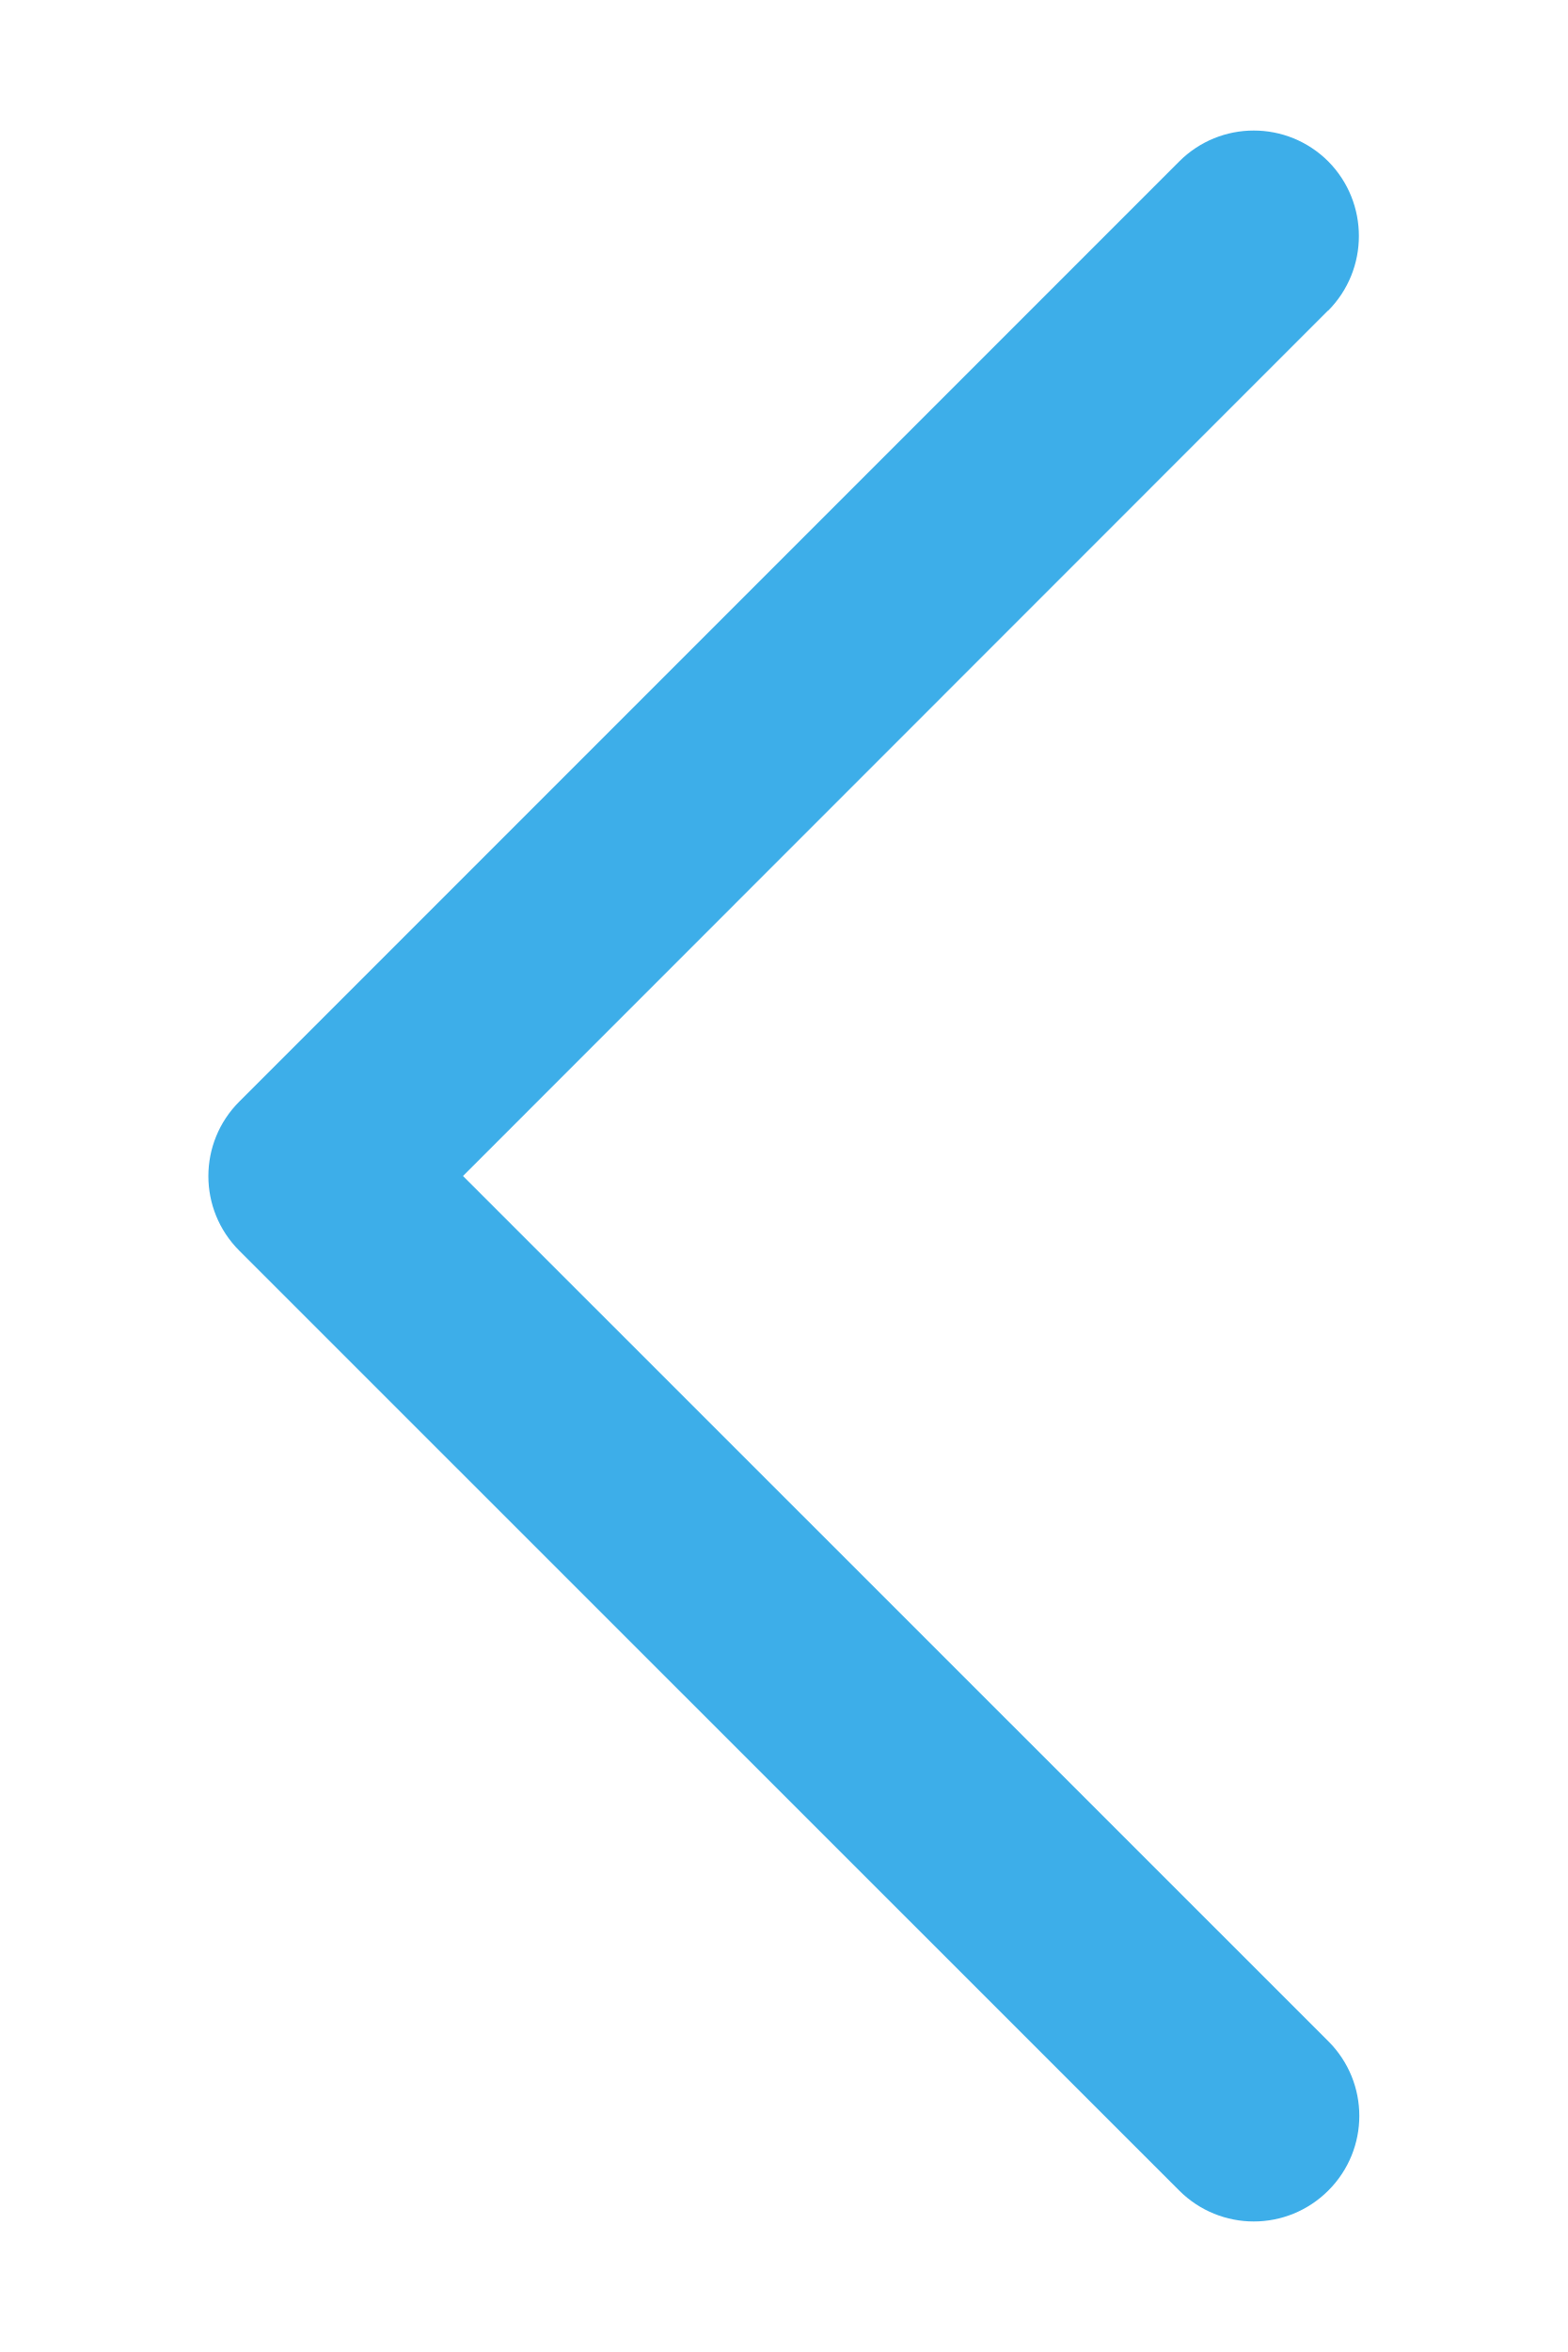
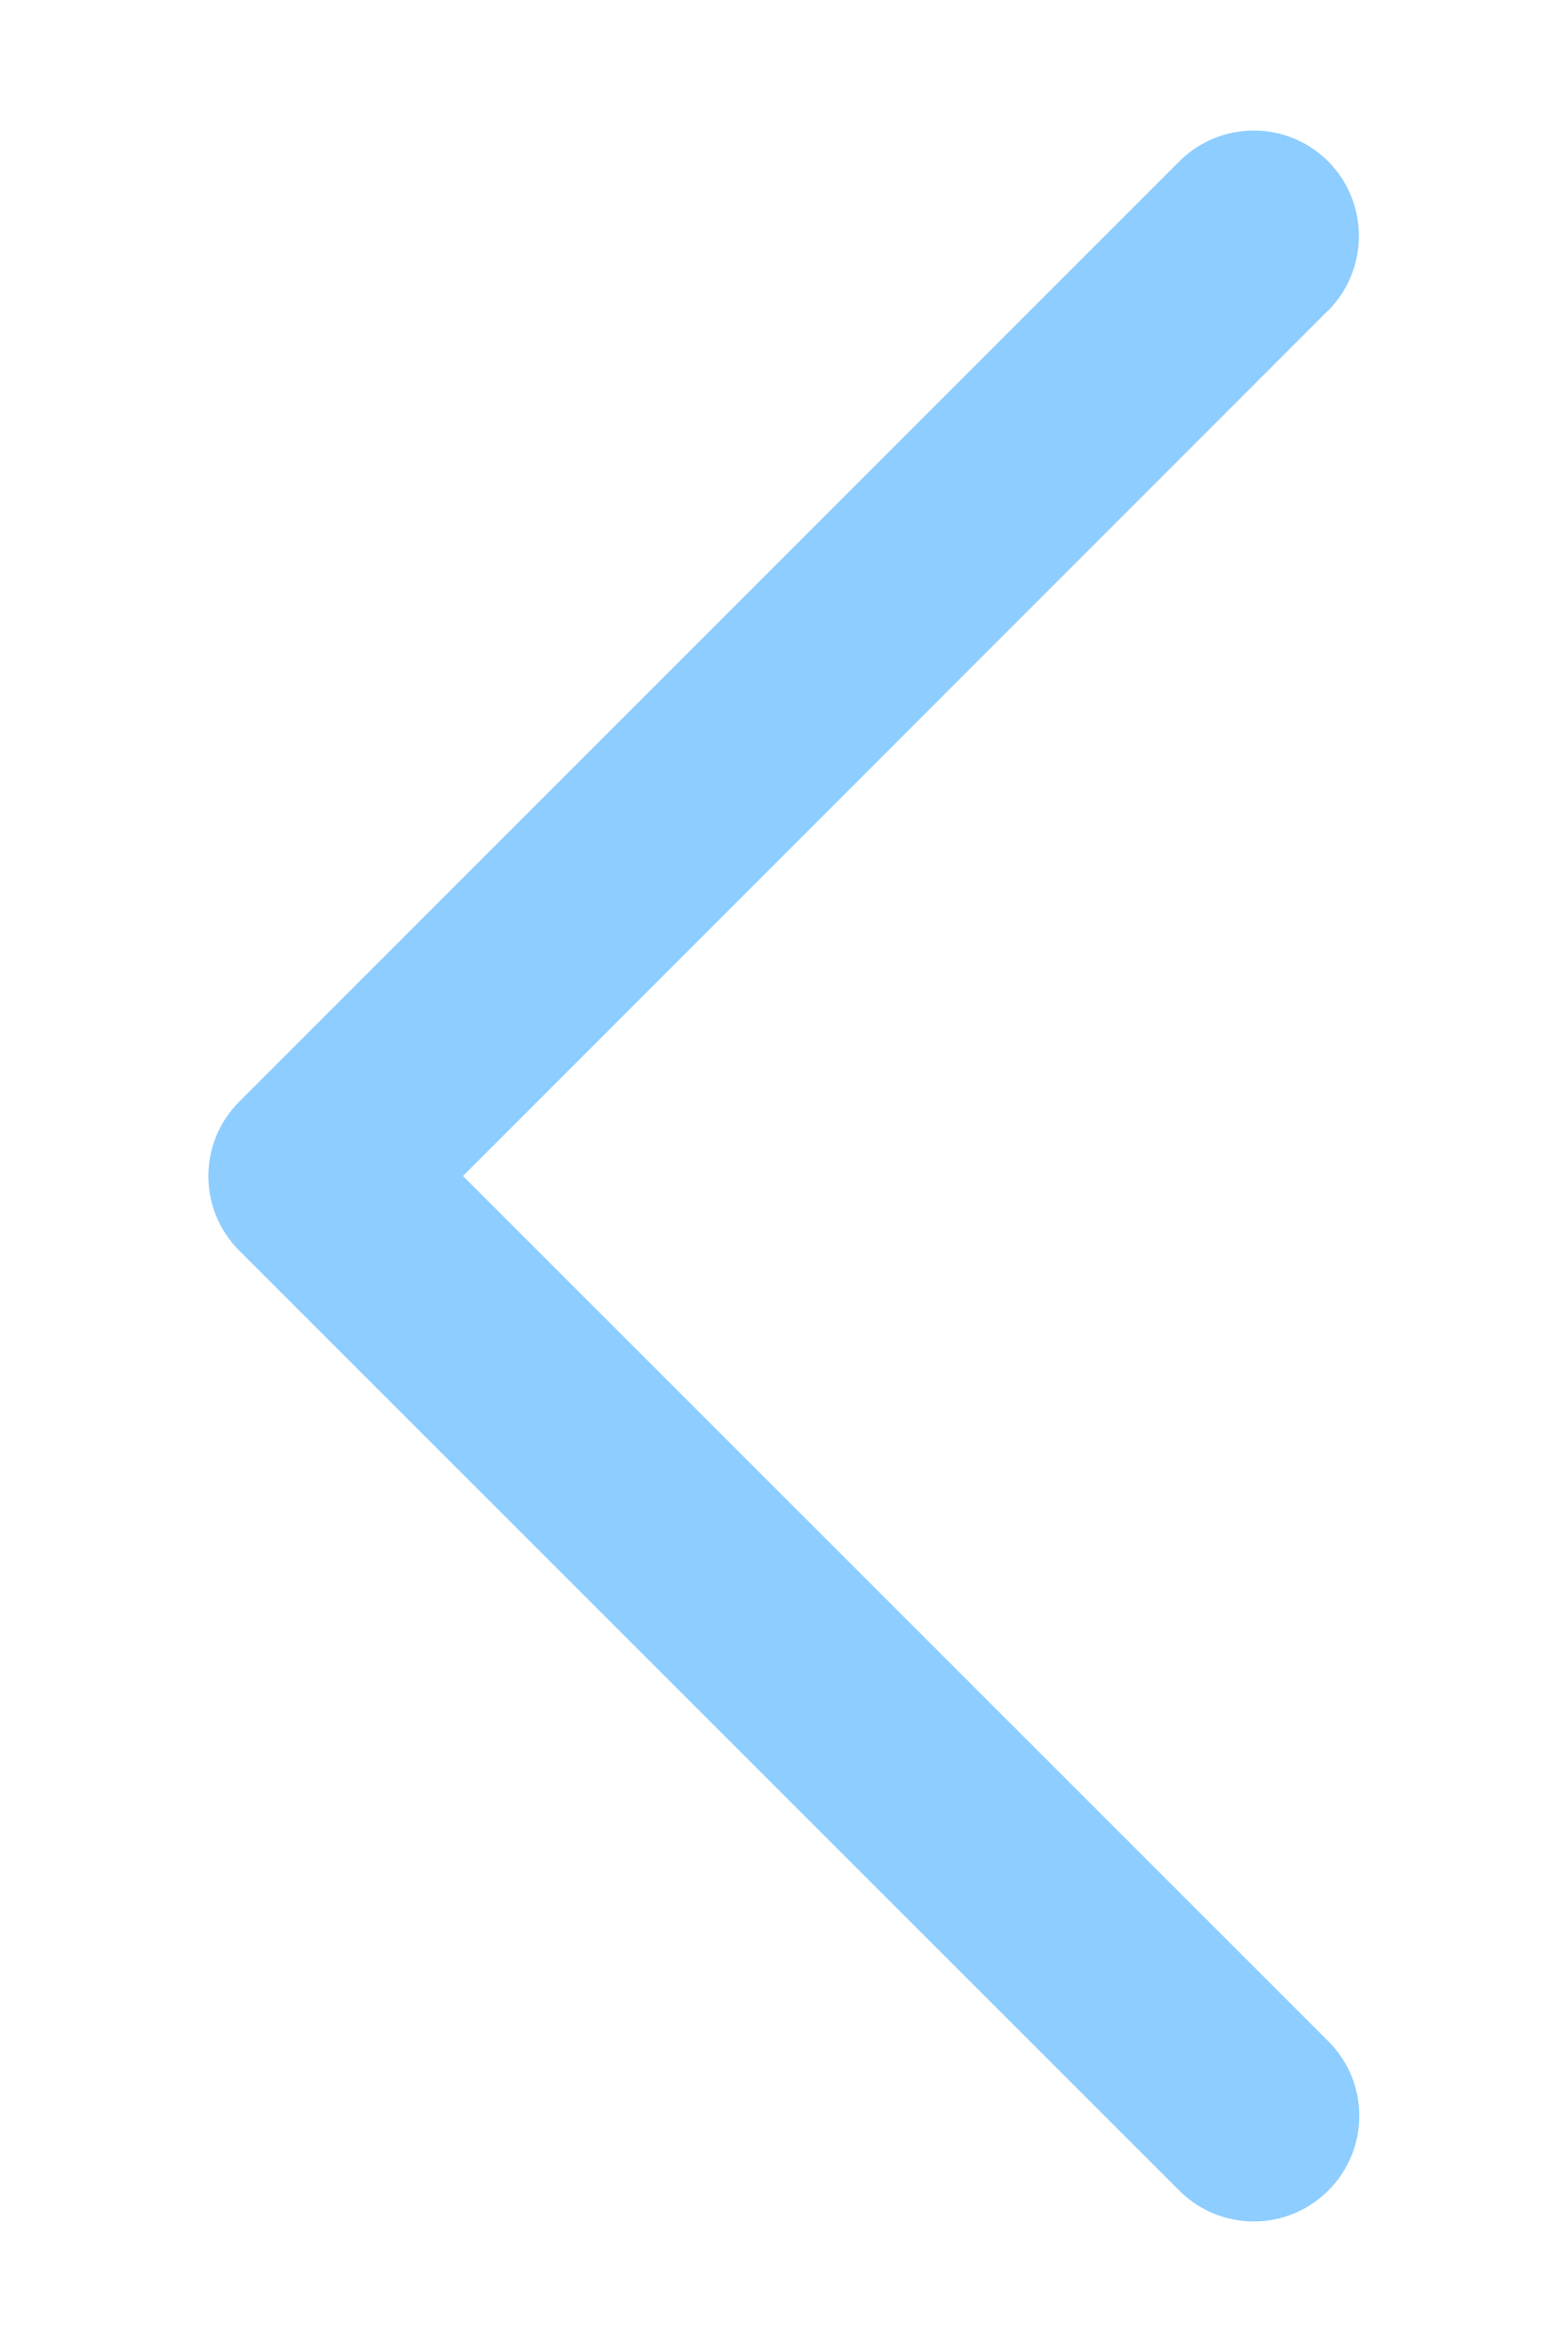
<svg width="60" height="90">
  <g transform="scale(10)">
-     <path d="m 5.082,1.189 -3.31,3.311 3.312,3.311 c 0.158,0.158 0.158,0.413 0,0.571 -0.158,0.158 -0.413,0.158 -0.571,0 l -3.597,-3.596 0,0 0,0 c -0.158,-0.158 -0.158,-0.413 0,-0.571 L 4.513,0.618 c 0.158,-0.158 0.413,-0.158 0.571,0 0.156,0.158 0.156,0.413 -0.001,0.571 z" fill="#3daee9" fill-opacity="1.0" />
+     <path d="m 5.082,1.189 -3.31,3.311 3.312,3.311 c 0.158,0.158 0.158,0.413 0,0.571 -0.158,0.158 -0.413,0.158 -0.571,0 l -3.597,-3.596 0,0 0,0 c -0.158,-0.158 -0.158,-0.413 0,-0.571 L 4.513,0.618 c 0.158,-0.158 0.413,-0.158 0.571,0 0.156,0.158 0.156,0.413 -0.001,0.571 z" fill="#8dcdff" fill-opacity="1.0" />
  </g>
</svg>
